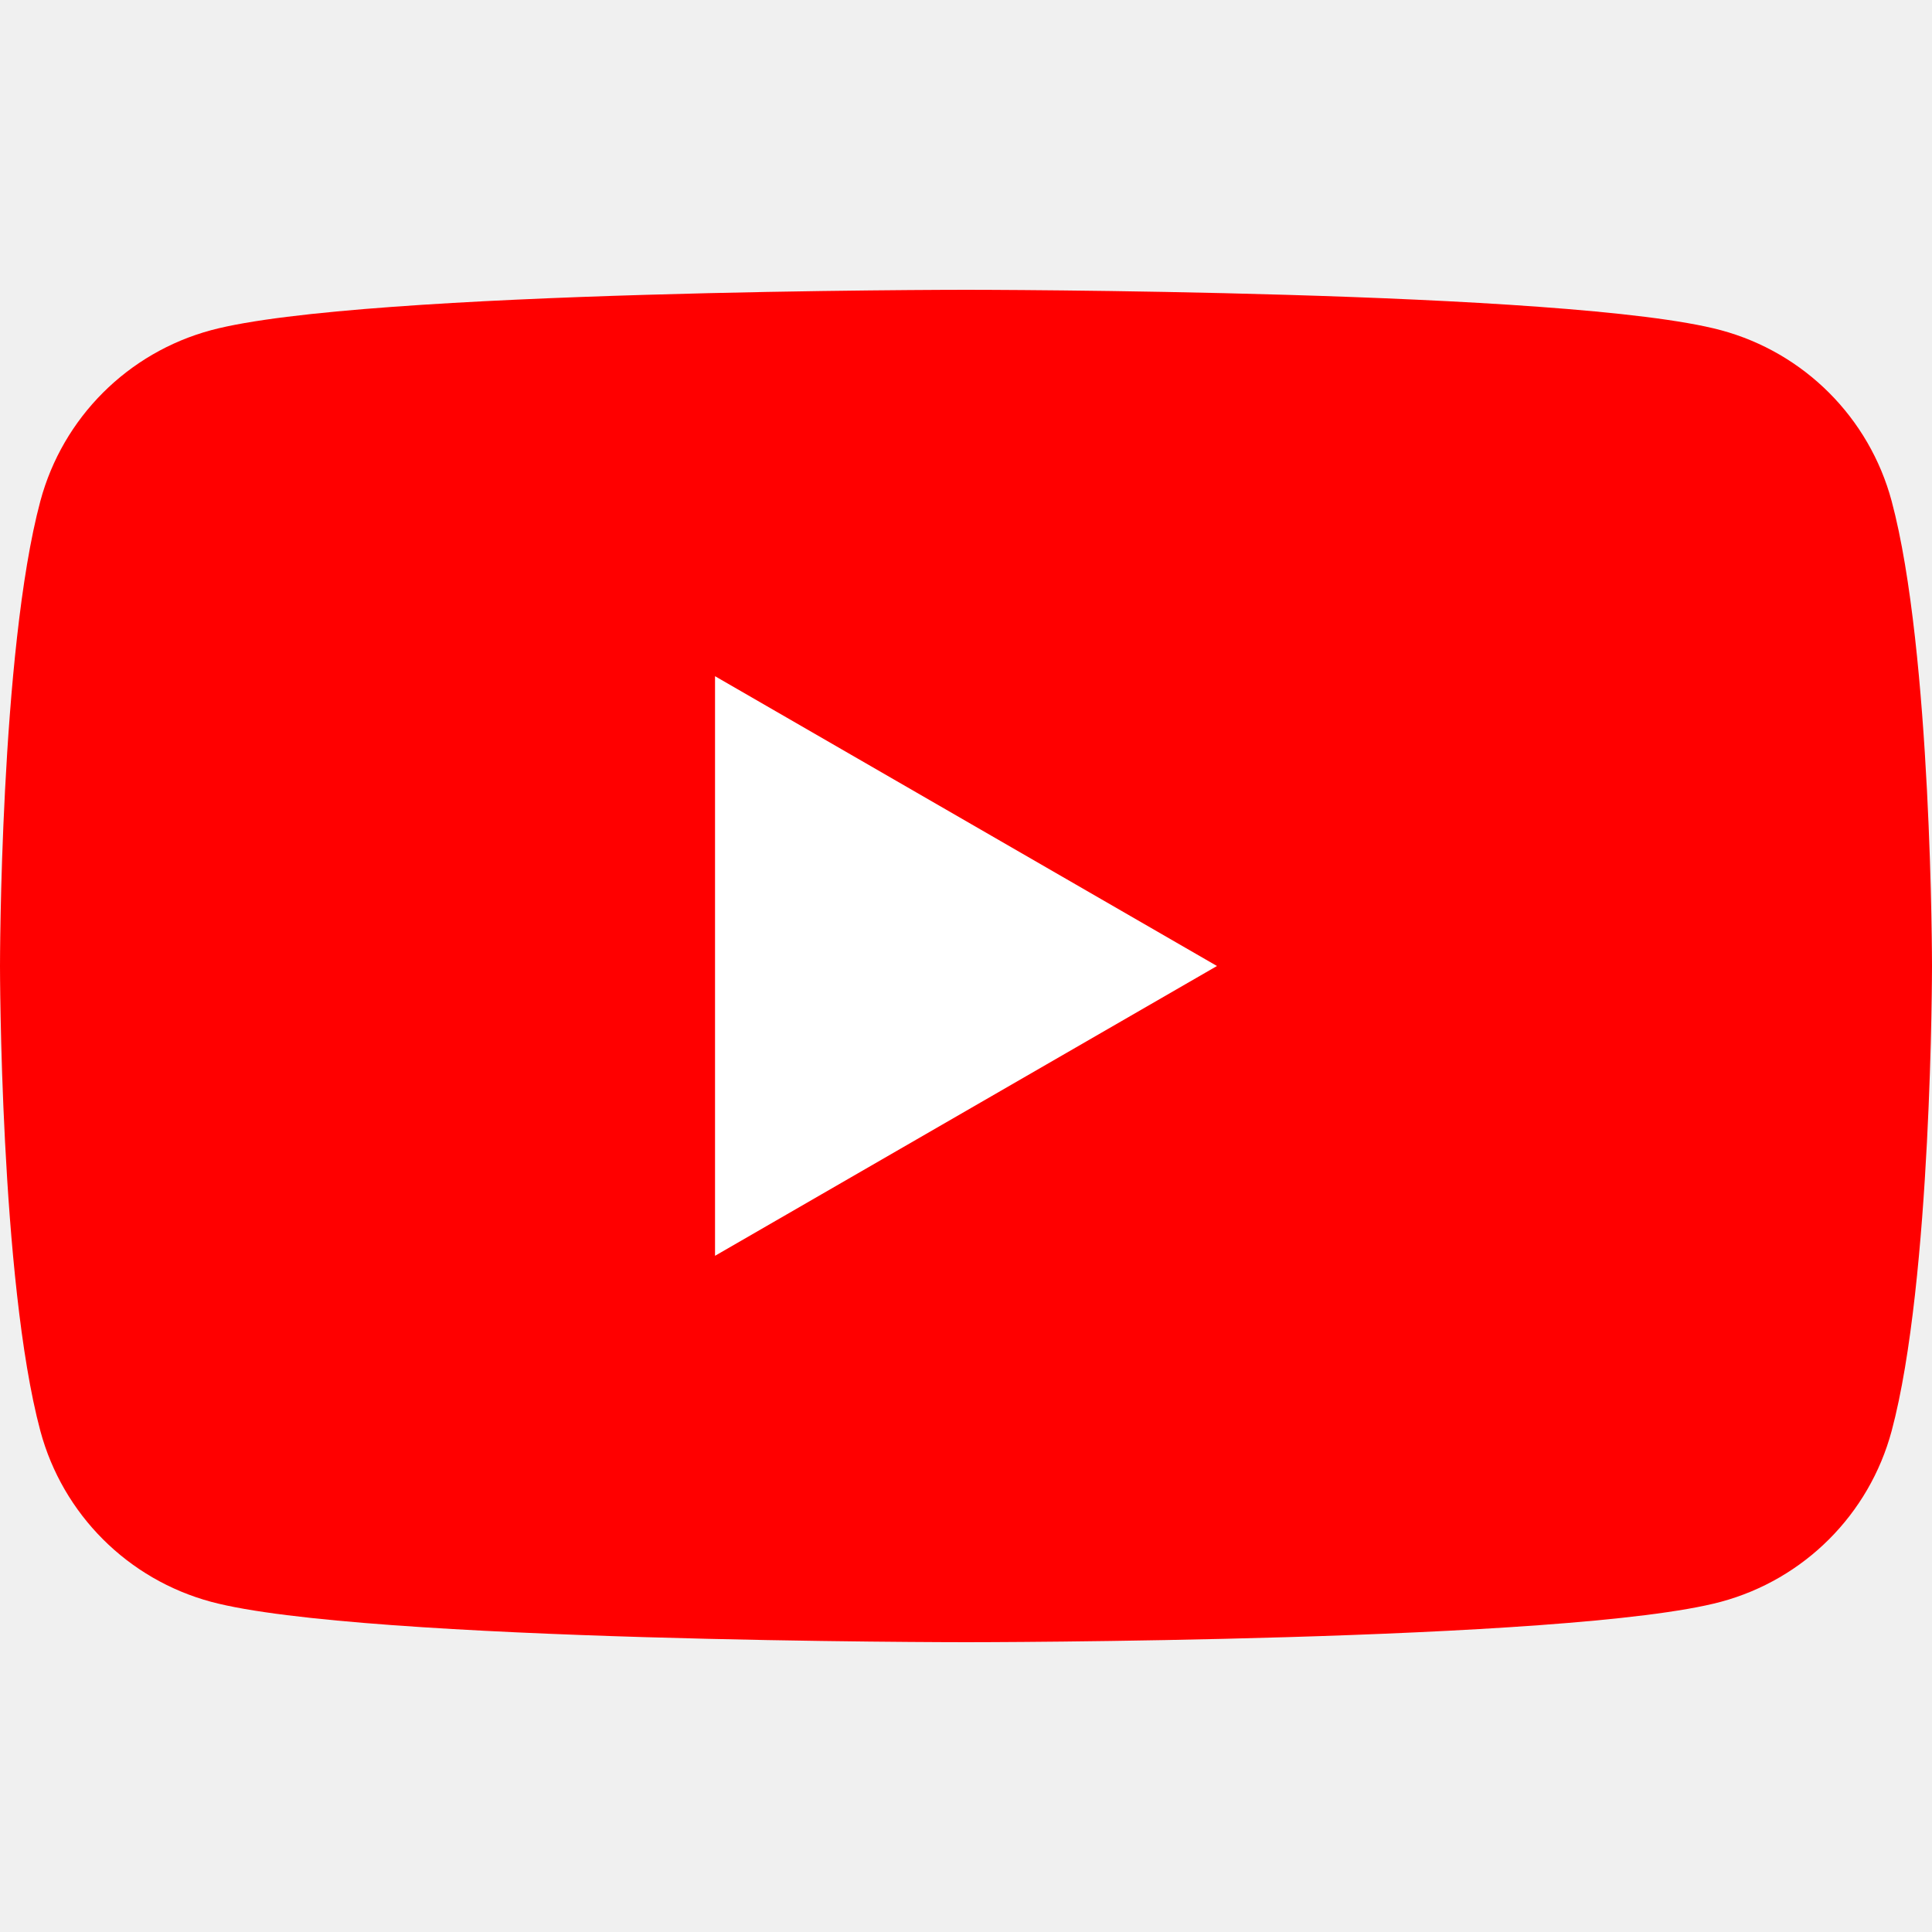
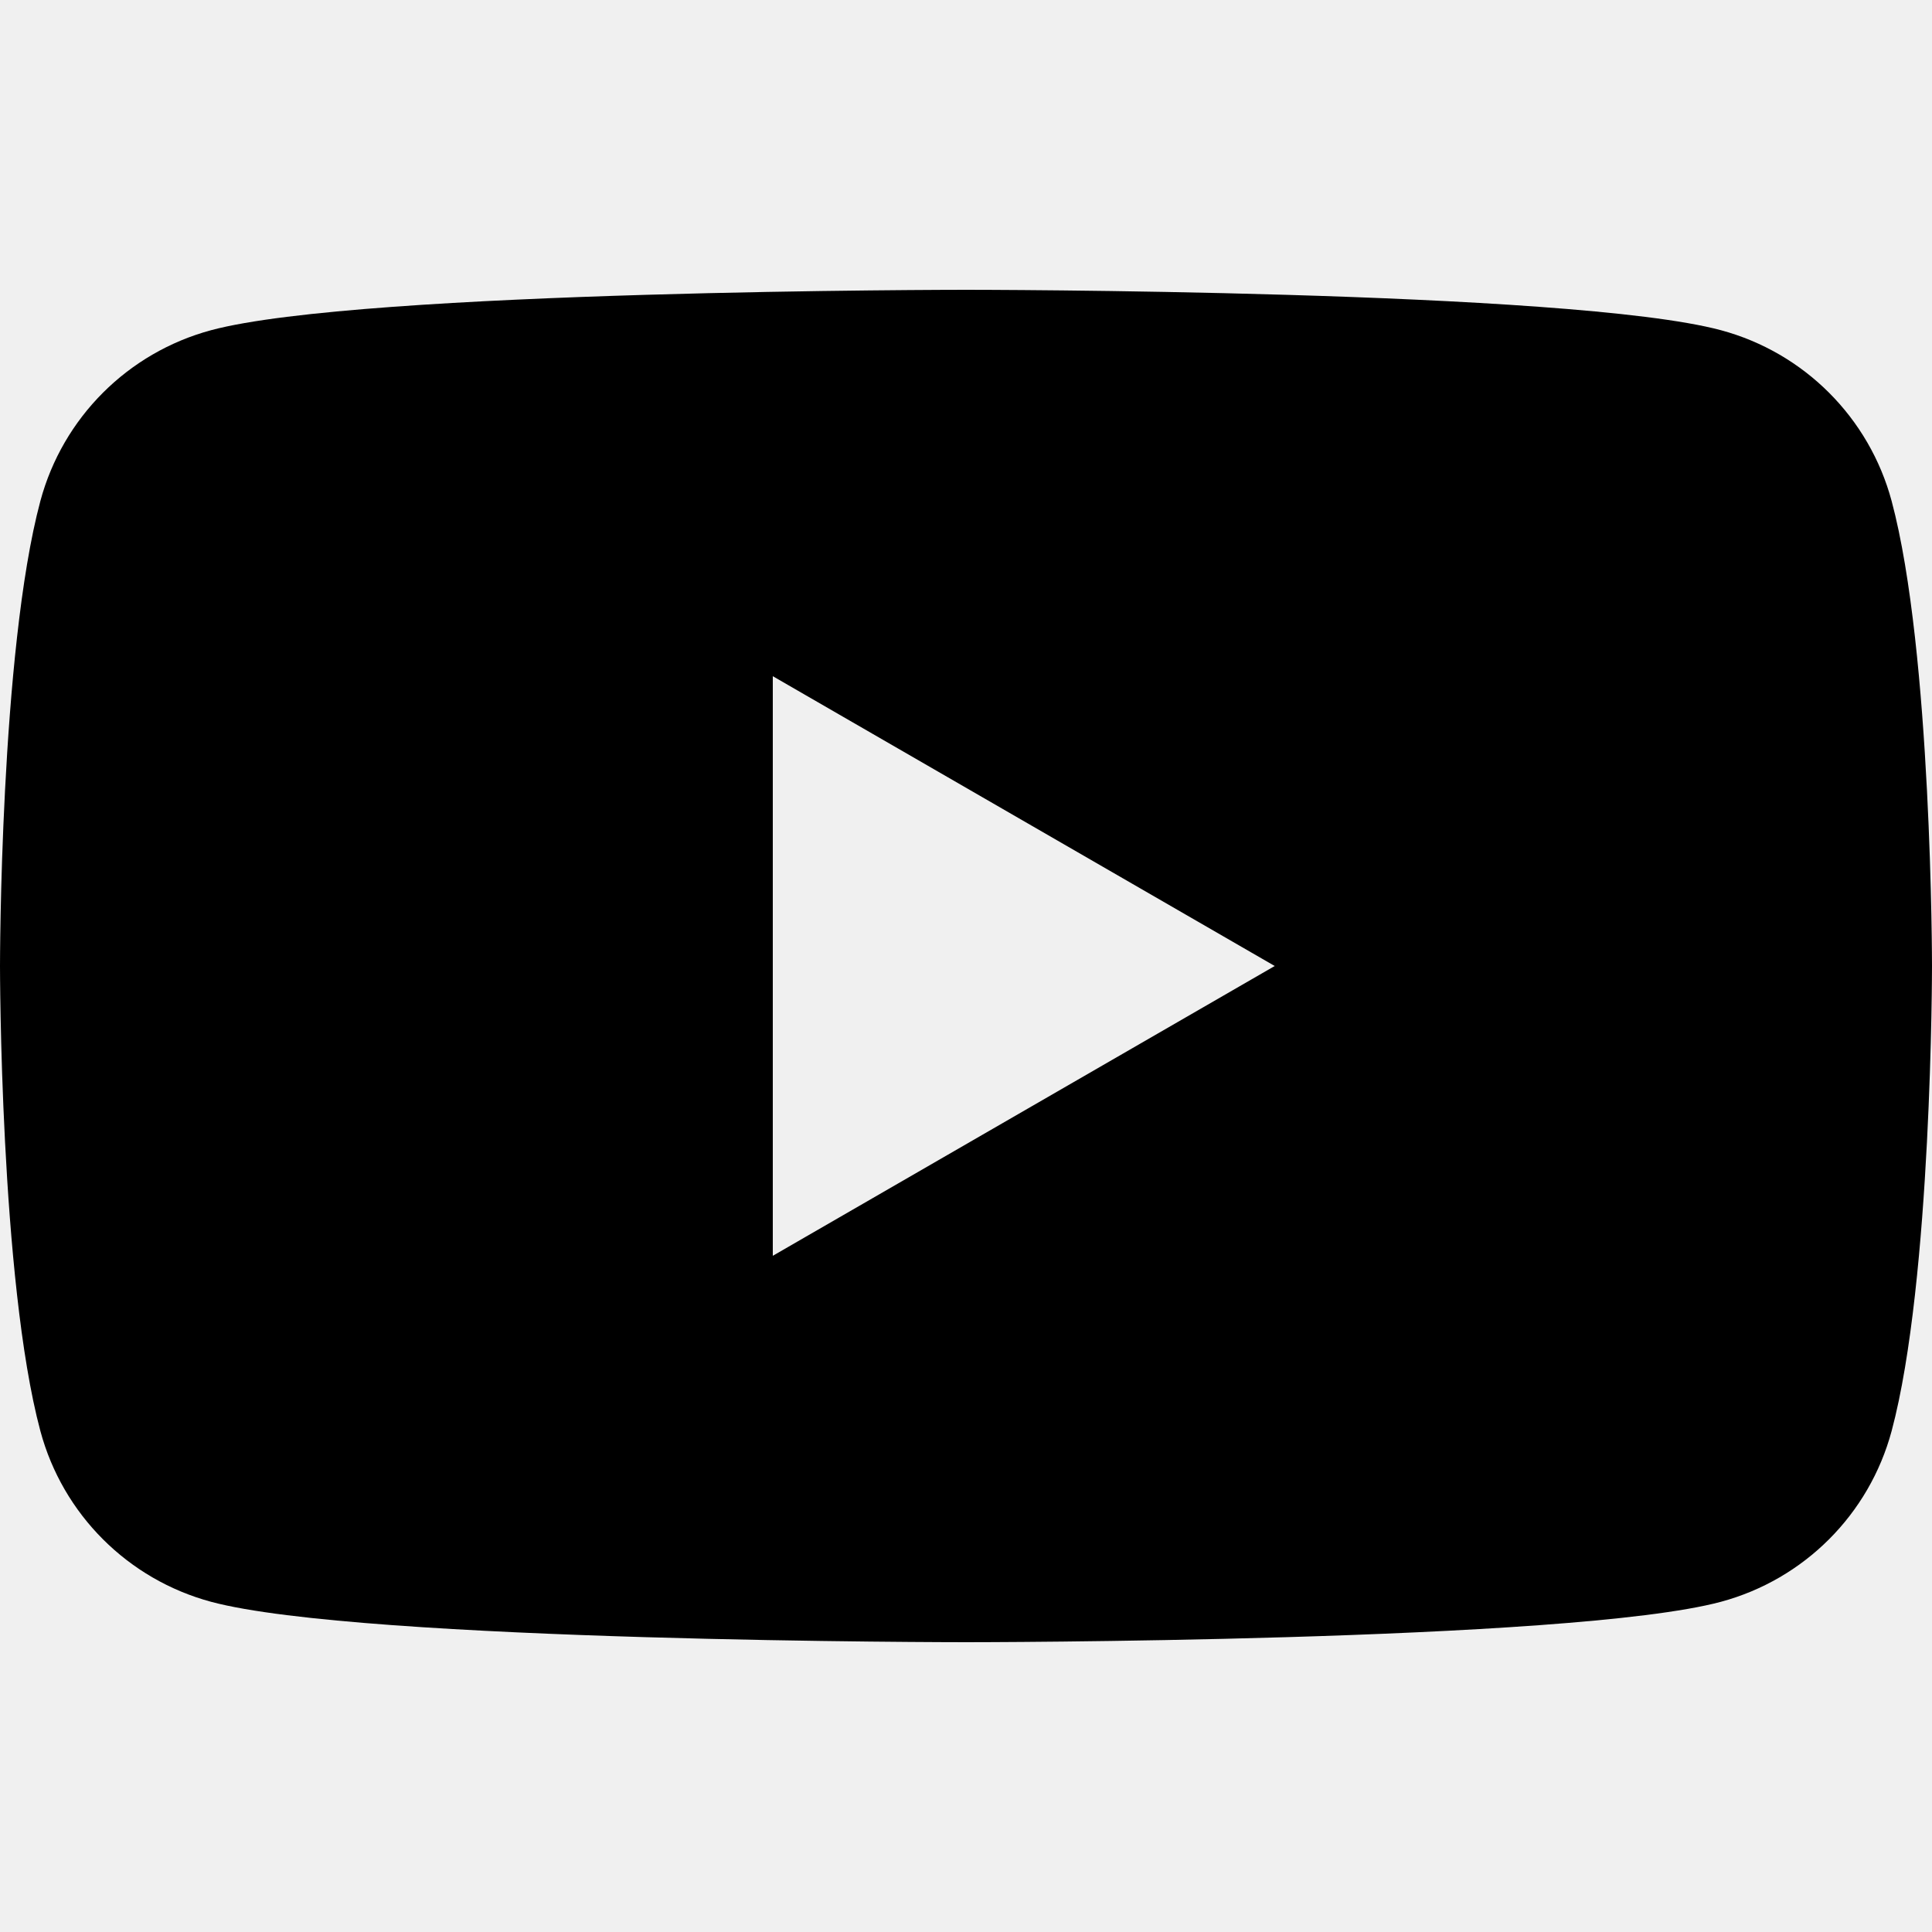
- <svg xmlns="http://www.w3.org/2000/svg" id="colour" viewBox="0 0 1024 1024">
-   <defs>
-     <style>
-       .cls-1 {
-         fill: #fff;
-       }
- 
-       .cls-2 {
-         fill: red;
-       }
-     </style>
-   </defs>
-   <path class="cls-2" d="M1024,512s0,166.61-21.4,246.47c-11.88,44.16-46.37,78.65-90.53,90.53-79.86,21.4-400.07,21.4-400.07,21.4,0,0-320.21,0-400.07-21.4-44.16-11.88-78.65-46.37-90.53-90.53C0,678.61,0,512,0,512c0,0,0-166.61,21.4-246.47,11.88-44.16,46.37-78.65,90.53-90.53,79.86-21.4,400.07-21.4,400.07-21.4,0,0,320.21,0,400.07,21.4,44.16,11.88,78.65,46.37,90.53,90.53,21.4,79.86,21.4,246.47,21.4,246.47Z" />
-   <polygon class="cls-1" points="645.02 512 378.98 665.6 378.98 358.4 645.02 512" />
+ <svg xmlns="http://www.w3.org/2000/svg" id="greyscale" viewBox="0 0 1024 1024">
+   <path d="M1002.6,265.53c-11.88-44.16-46.37-78.65-90.53-90.53-79.86-21.4-400.07-21.4-400.07-21.4,0,0-320.21,0-400.07,21.4-44.16,11.88-78.65,46.37-90.53,90.53C0,345.39,0,512,0,512c0,0,0,166.61,21.4,246.47,11.88,44.16,46.37,78.65,90.53,90.53,79.86,21.4,400.07,21.4,400.07,21.4,0,0,320.21,0,400.07-21.4,44.16-11.88,78.65-46.37,90.53-90.53,21.4-79.86,21.4-246.47,21.4-246.47,0,0,0-166.61-21.4-246.47ZM409.6,665.6V358.4l266.03,153.6-266.03,153.6Z" />
</svg>
